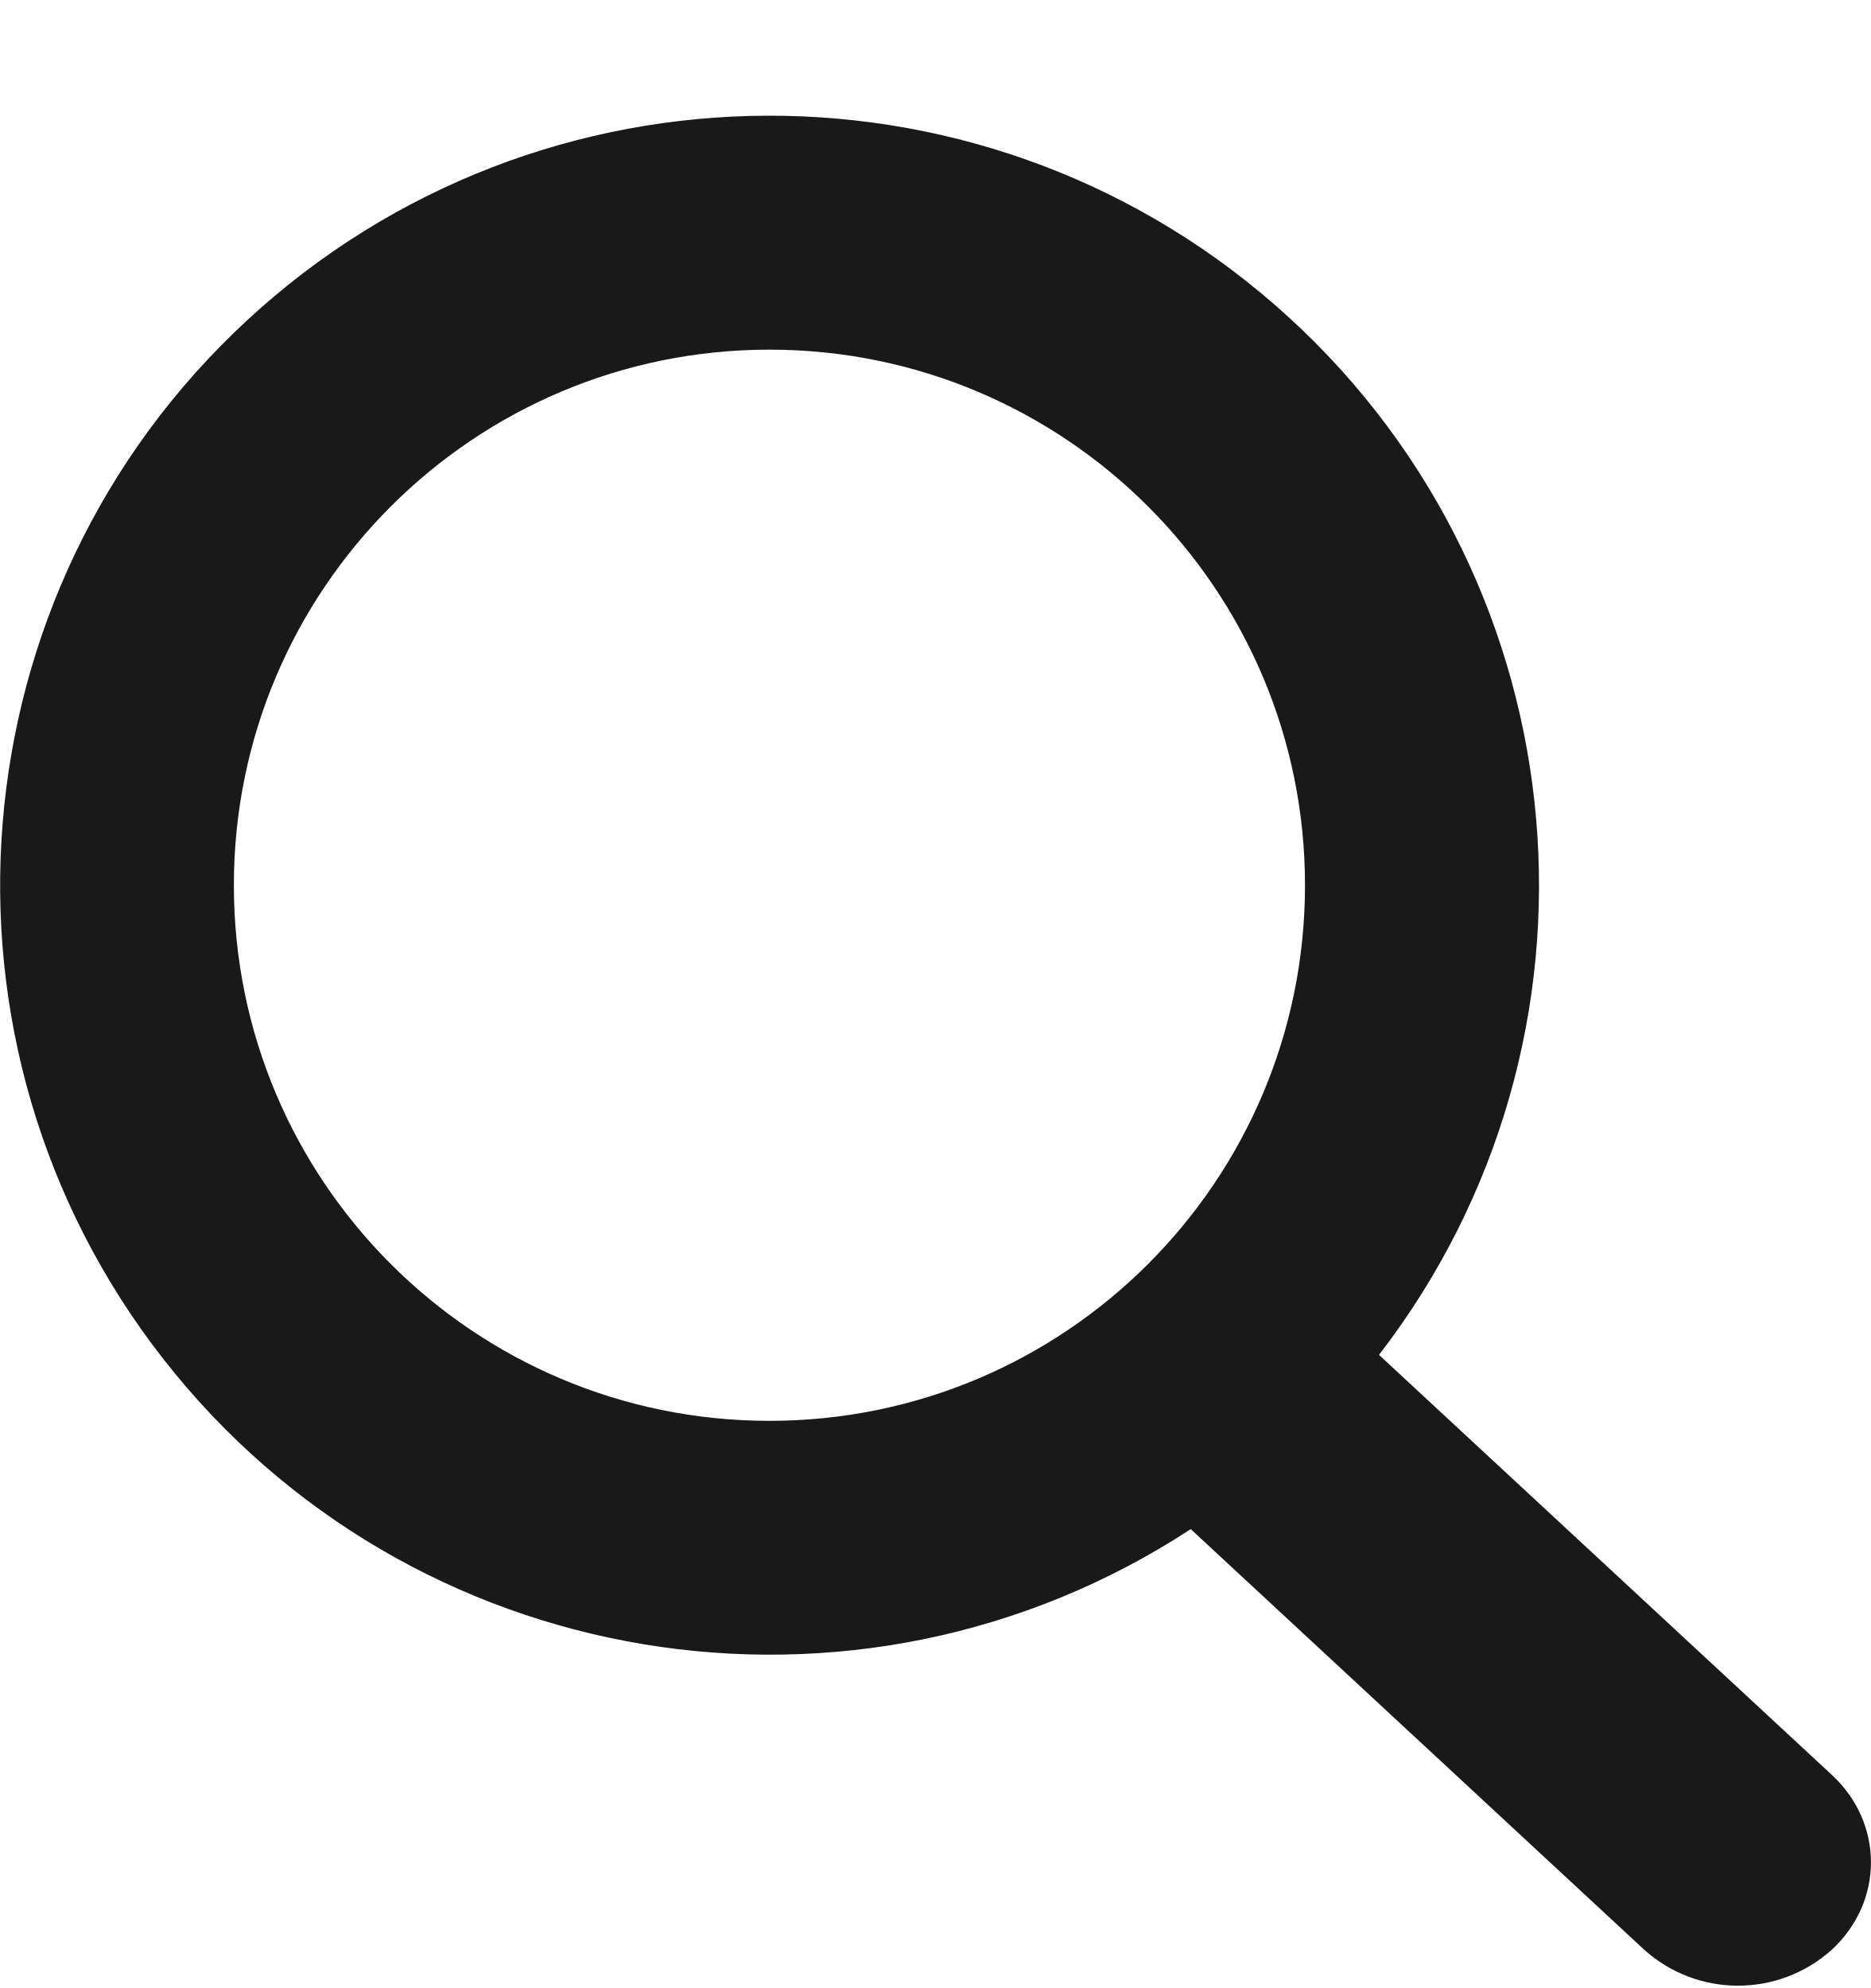
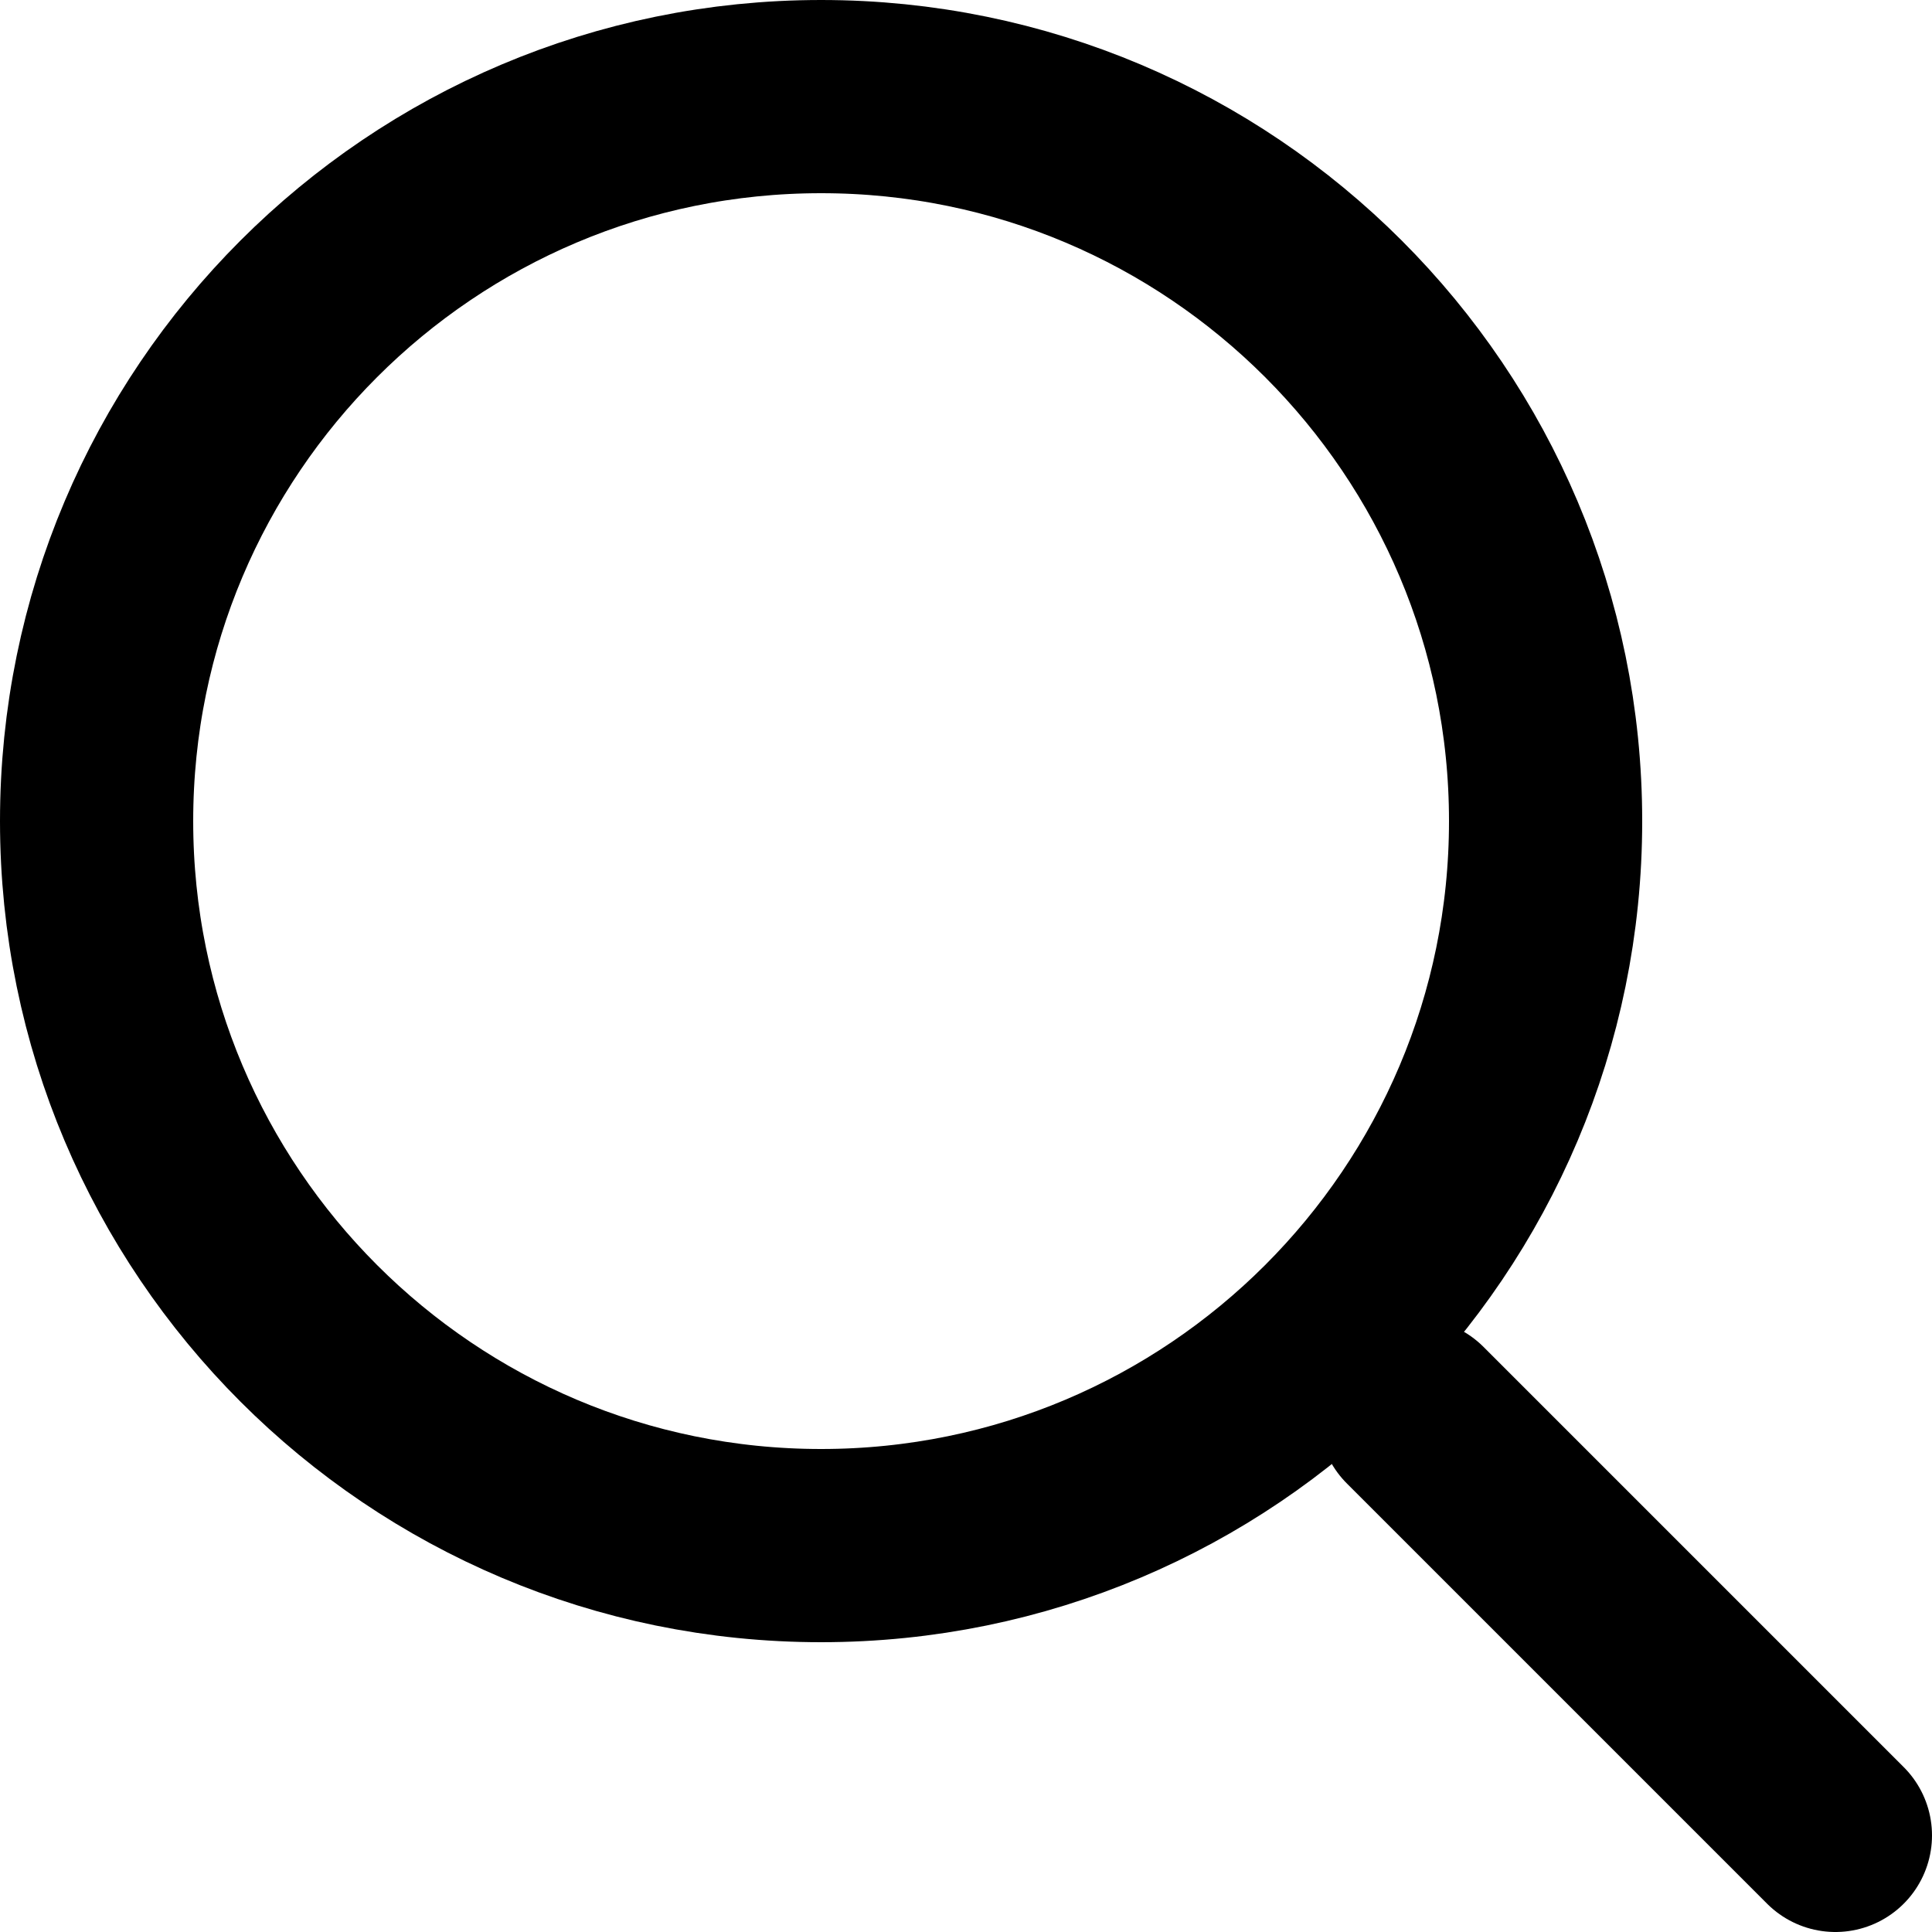
- <svg xmlns="http://www.w3.org/2000/svg" width="16" height="17" fill="none">
-   <path opacity=".9" fill-rule="evenodd" clip-rule="evenodd" d="M11.16 7.57a4.58 4.58 0 1 1-9.16 0 4.58 4.58 0 0 1 9.16 0zm-.977 5.506a6.58 6.58 0 1 1 1.61-1.49l3.874 3.593c.444.412.444 1.08 0 1.492a1.2 1.2 0 0 1-1.608 0l-3.876-3.595z" fill="#000" />
+ <svg xmlns="http://www.w3.org/2000/svg" width="20" height="20" viewBox="0 0 20 20" fill="none">
+   <path d="M8.5 16C12.642 16 16 12.642 16 8.5C16 4.358 12.642 1 8.5 1C4.358 1 1 4.358 1 8.5C1 12.642 4.358 16 8.5 16Z" stroke="black" stroke-width="2" stroke-linecap="round" stroke-linejoin="round" />
+   <path d="M19 19L14.65 14.65" stroke="black" stroke-width="2" stroke-linecap="round" stroke-linejoin="round" />
</svg>
